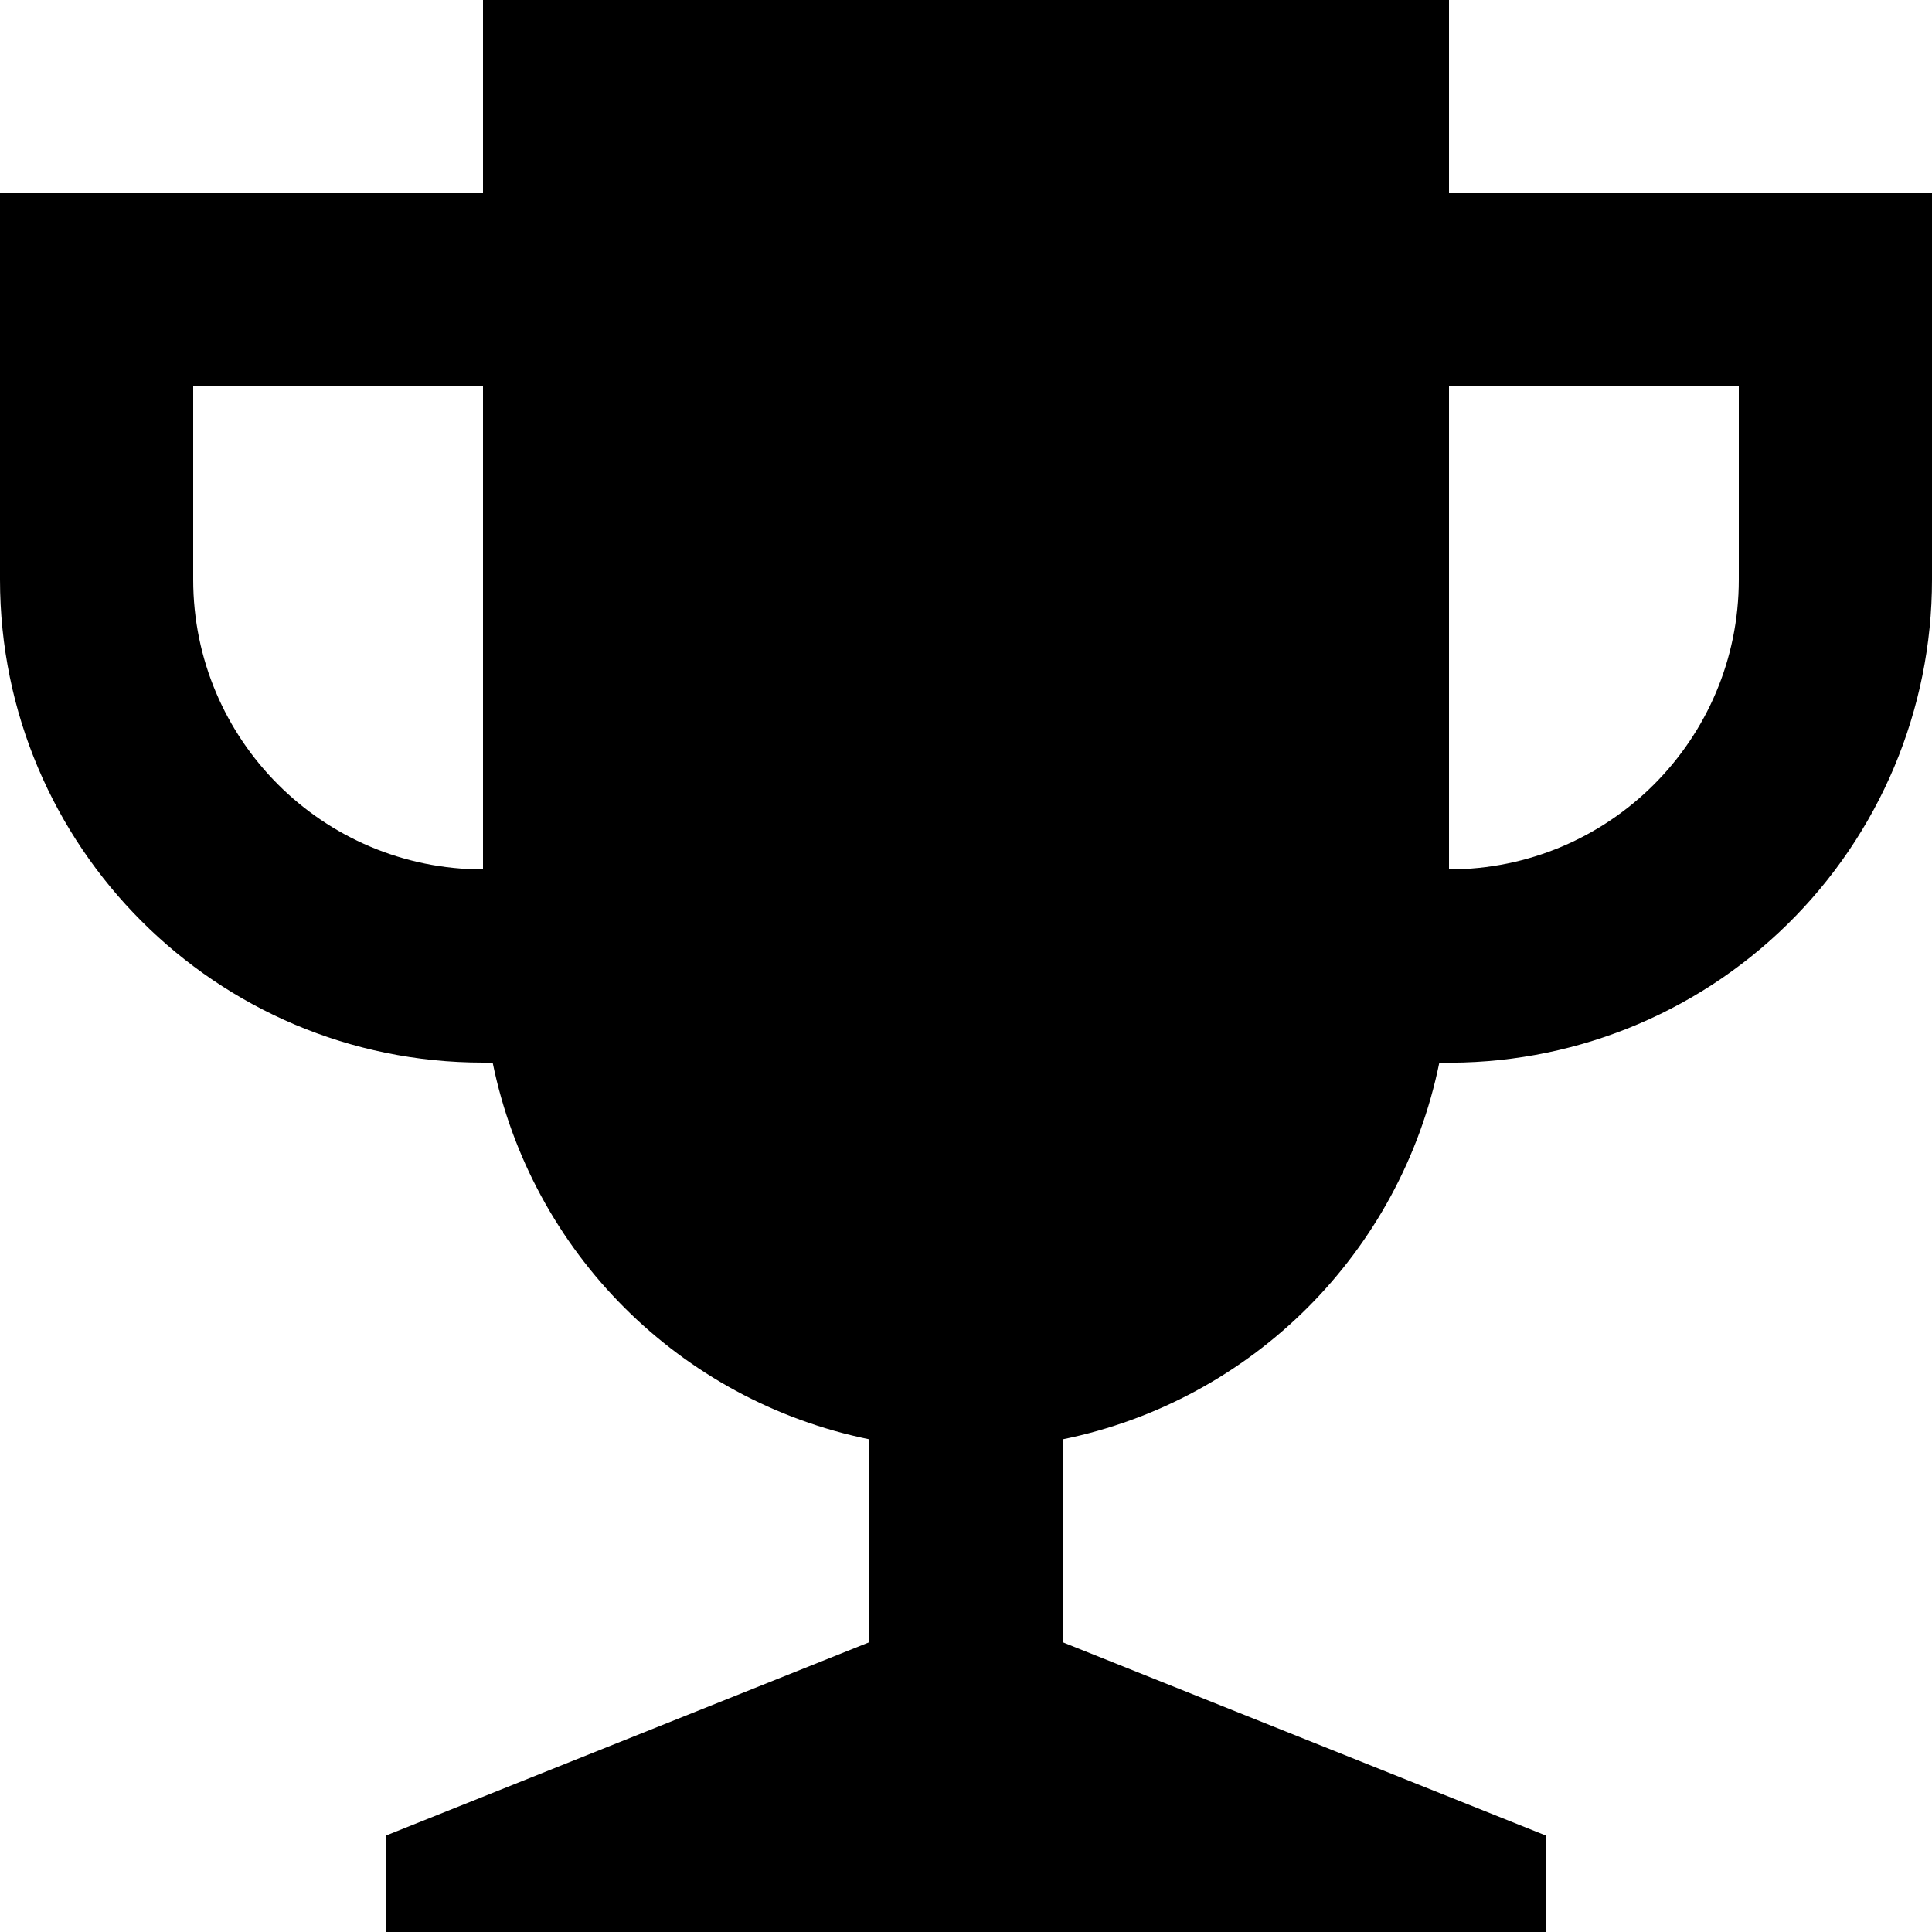
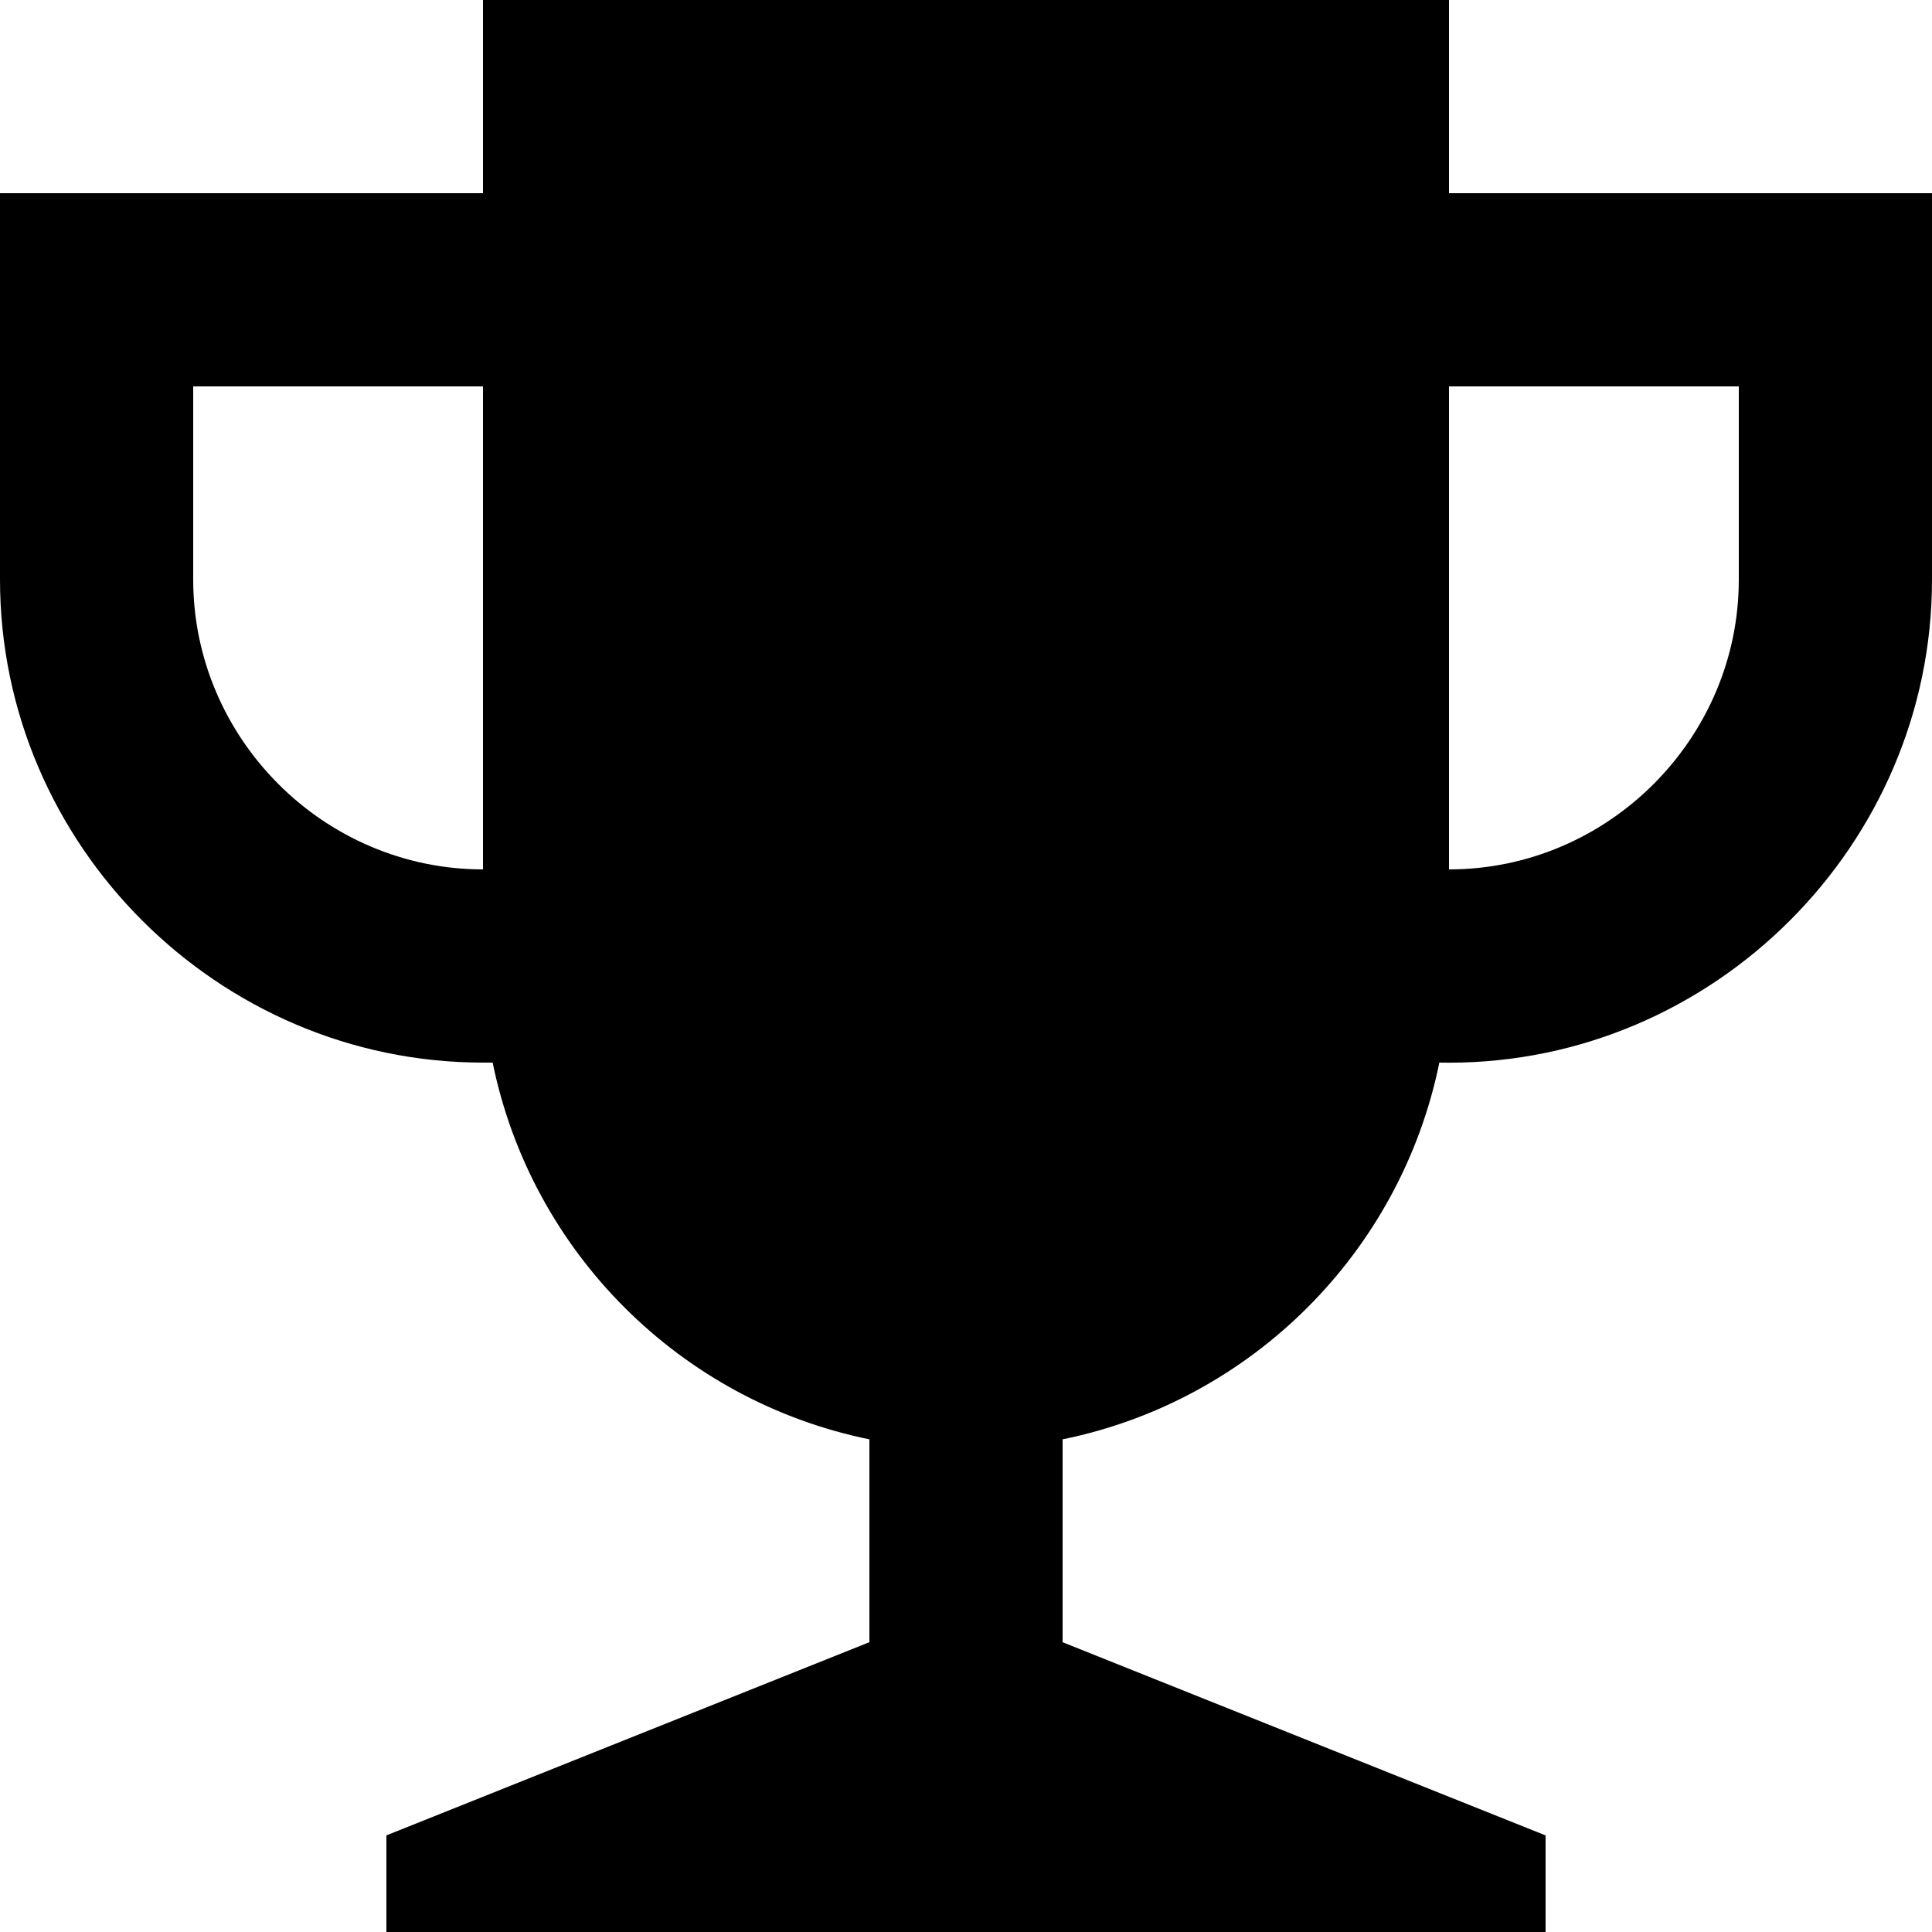
- <svg xmlns="http://www.w3.org/2000/svg" viewBox="0 0 20 20">
-   <path d="M15 9a3 3 0 0 0 3-3h2a5 5 0 0 1-5.1 5 5 5 0 0 1-3.9 3.9V17l5 2v1H4v-1l5-2v-2.1A5 5 0 0 1 5.1 11H5a5 5 0 0 1-5-5h2a3 3 0 0 0 3 3V4H2v2H0V2h5V0h10v2h5v4h-2V4h-3v5z" />
+ <svg xmlns="http://www.w3.org/2000/svg" width="100%" height="100%" viewBox="0 0 20 20" version="1.1" xml:space="preserve" style="fill-rule:evenodd;clip-rule:evenodd;stroke-linejoin:round;stroke-miterlimit:2;">
+   <path d="M15,9C16.646,9 18,7.646 18,6L20,6C20,6 20,6.001 20,6.001C20,8.744 17.743,11.001 15,11.001C14.967,11.001 14.933,11.001 14.9,11C14.5,12.96 12.96,14.5 11,14.9L11,17L16,19L16,20L4,20L4,19L9,17L9,14.9C7.04,14.5 5.5,12.96 5.1,11L5,11C2.257,11 0,8.743 0,6L2,6C2,7.646 3.354,9 5,9L5,4L2,4L2,6L0,6L0,2L5,2L5,0L15,0L15,2L20,2L20,6L18,6L18,4L15,4L15,9Z" style="fill-rule:nonzero;" />
</svg>
